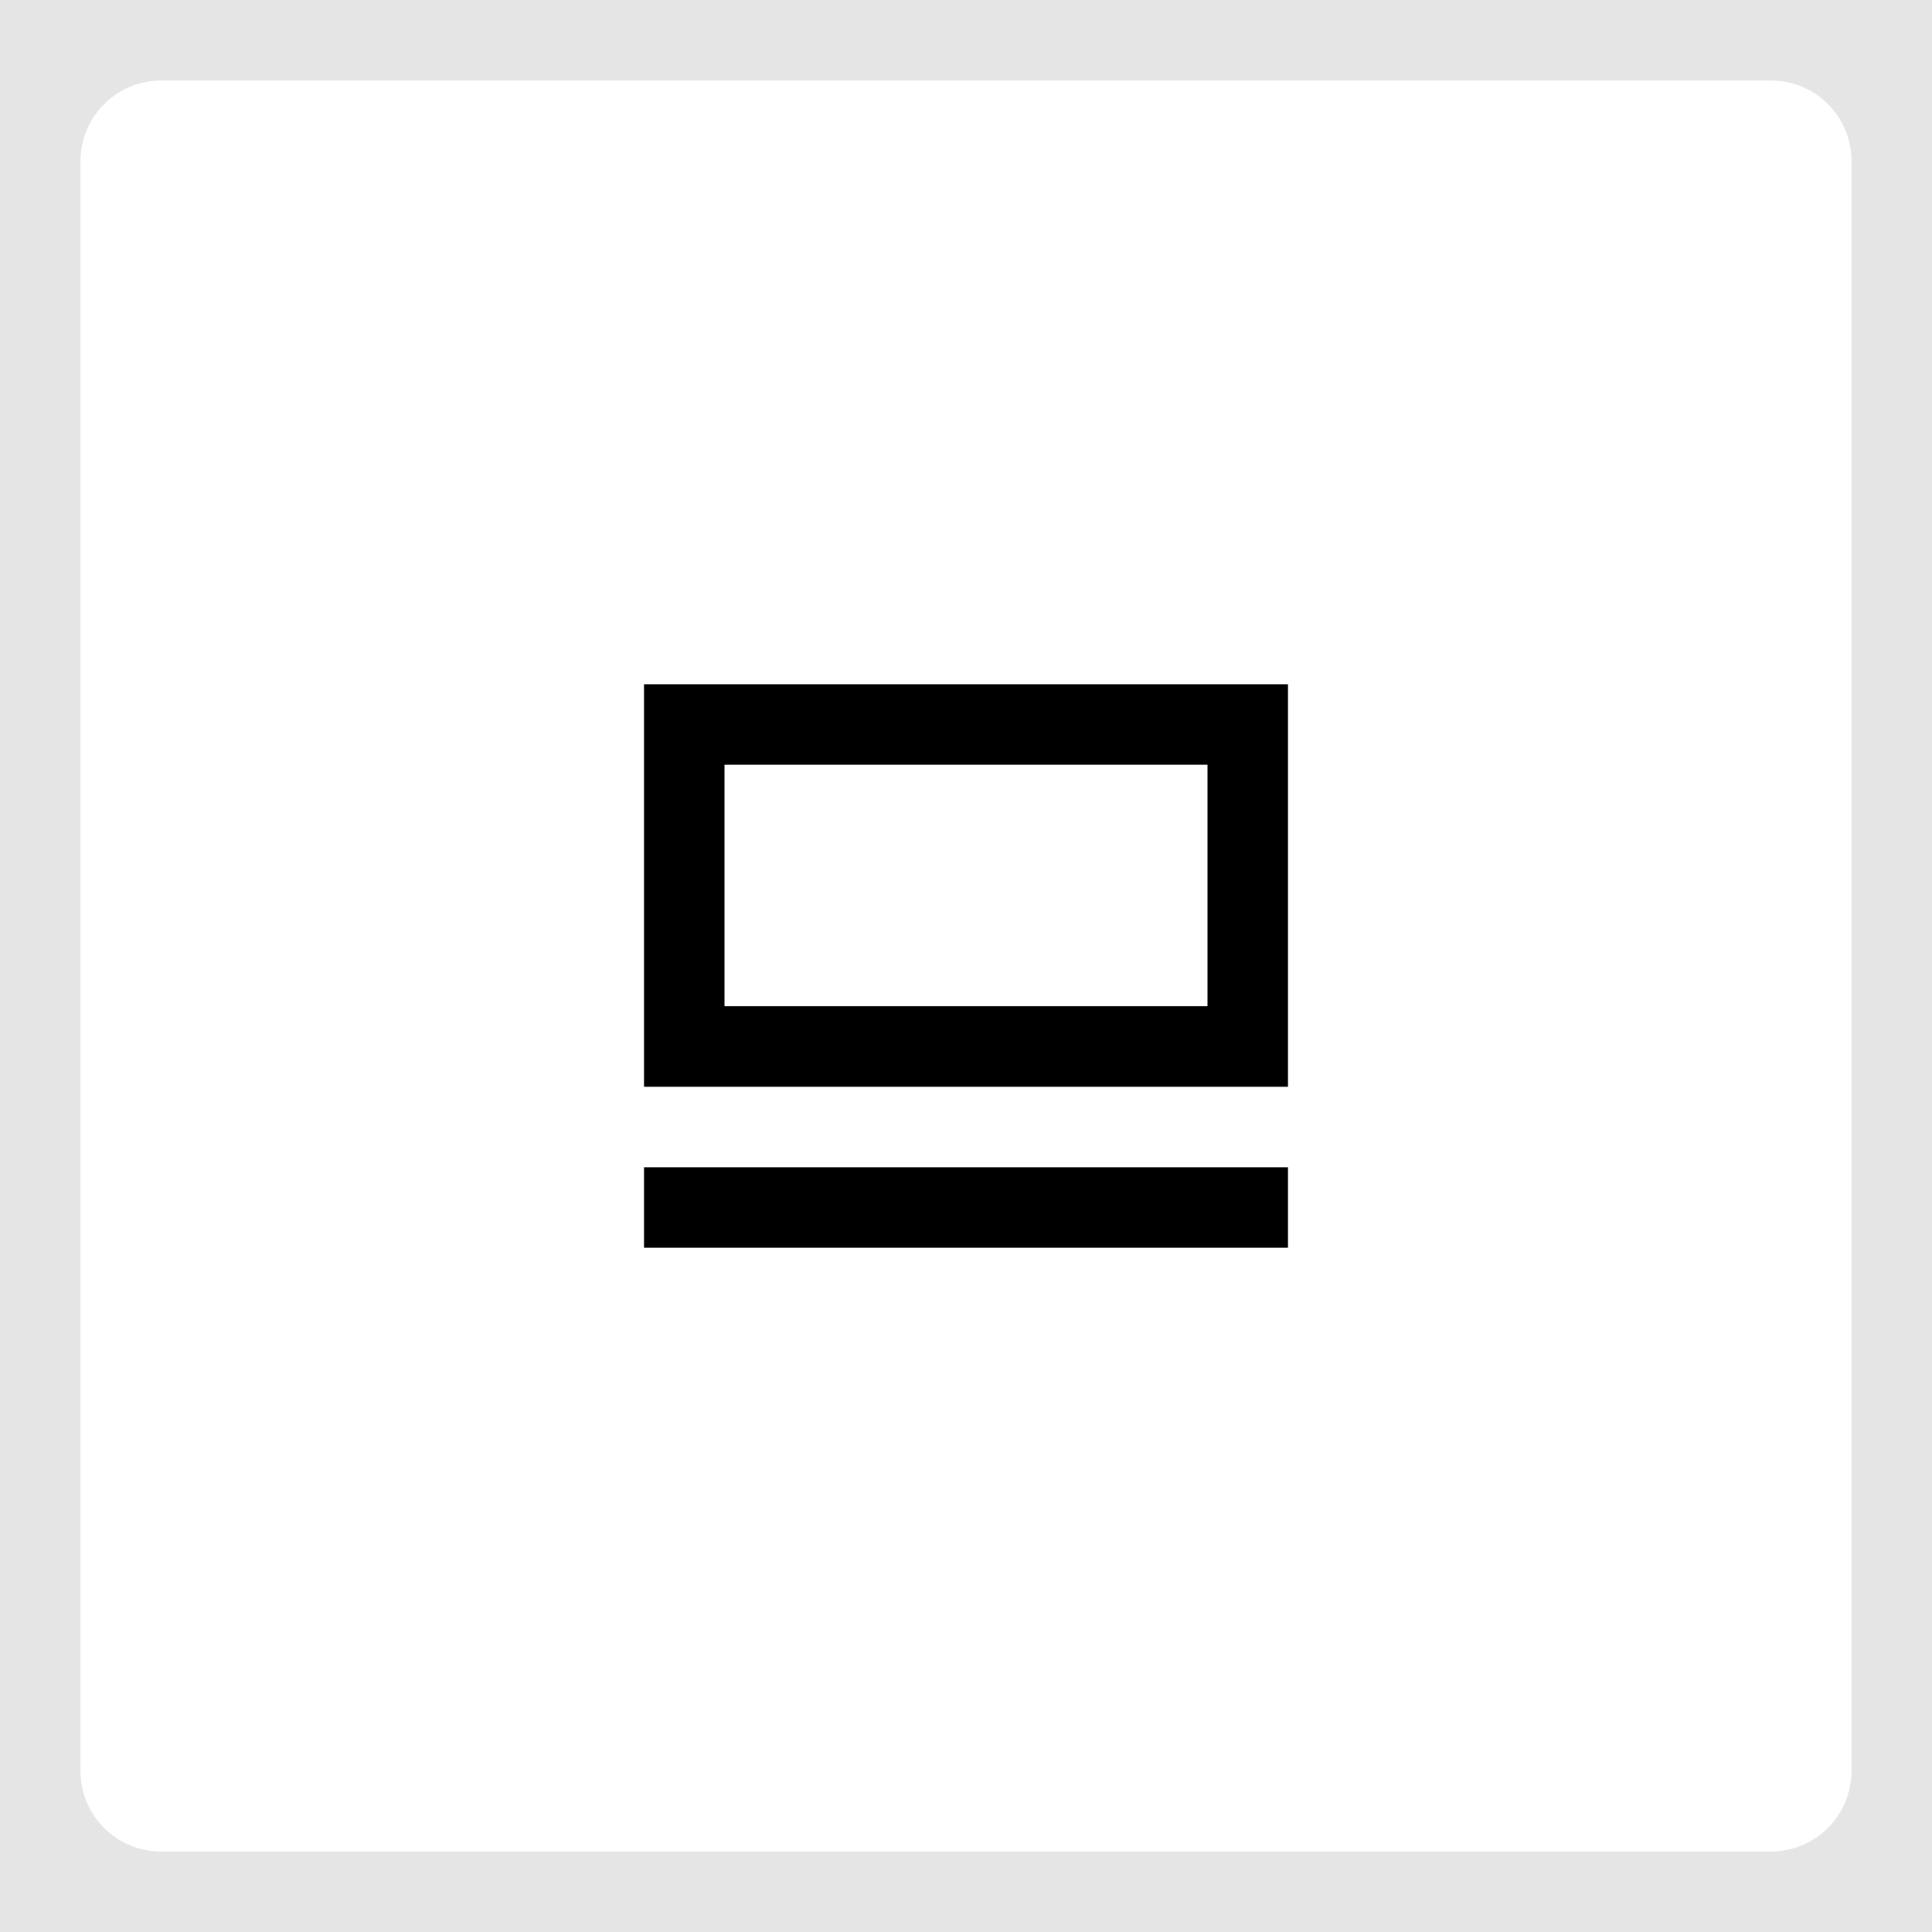
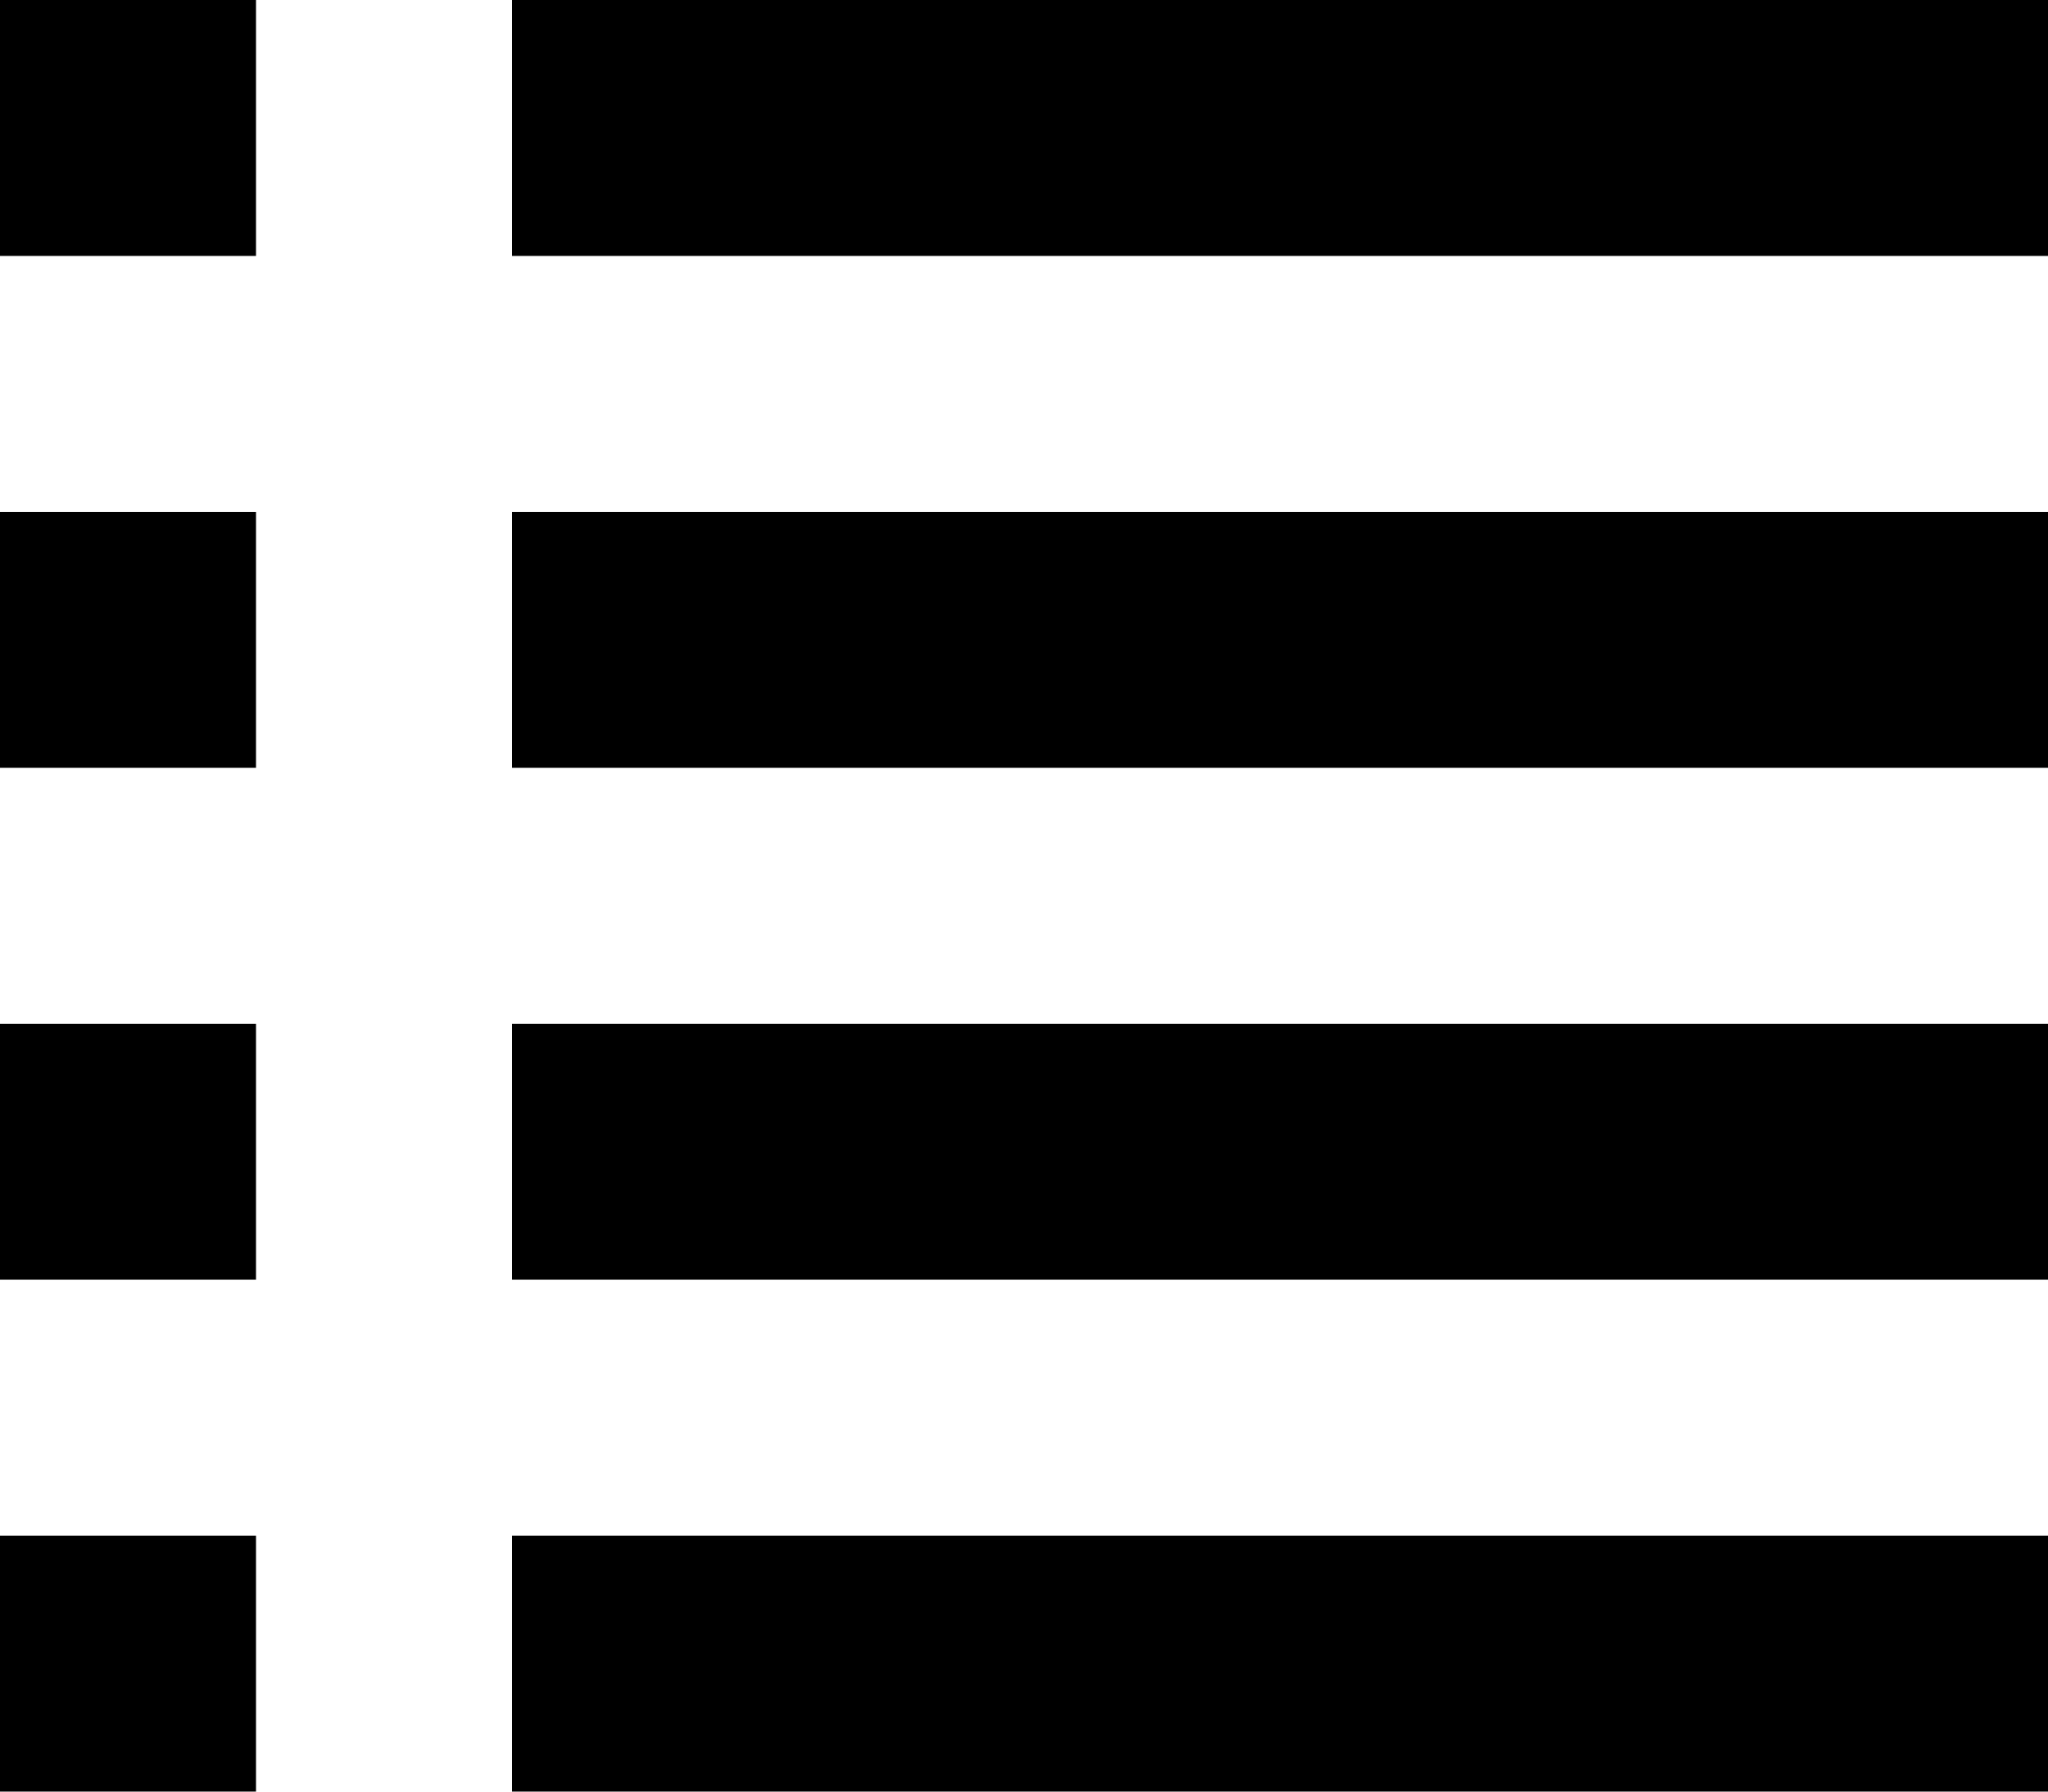
- <svg xmlns="http://www.w3.org/2000/svg" width="48" height="48" fill="none">
-   <path d="M32 29H16v2h16v-2zm-2-10v6H18v-6h12zm2-2H16v10h16V17z" fill="#000" />
-   <path d="M4 2h40v-4H4v4zm42 2v40h4V4h-4zm-2 42H4v4h40v-4zM2 44V4h-4v40h4zm2 2a2 2 0 01-2-2h-4a6 6 0 006 6v-4zm42-2a2 2 0 01-2 2v4a6 6 0 006-6h-4zM44 2a2 2 0 012 2h4a6 6 0 00-6-6v4zM4-2a6 6 0 00-6 6h4c0-1.1.9-2 2-2v-4z" fill="#E5E5E5" />
+ <svg xmlns="http://www.w3.org/2000/svg" width="16" height="14" fill="none">
+   <path d="M2 0H0v2h2V0zm14 0H4v2h12V0zM2 4H0v2h2V4zm14 0H4v2h12V4zM2 8H0v2h2V8zm14 0H4v2h12V8zM2 12H0v2h2v-2zm14 0H4v2h12v-2z" fill="#000" />
</svg>
